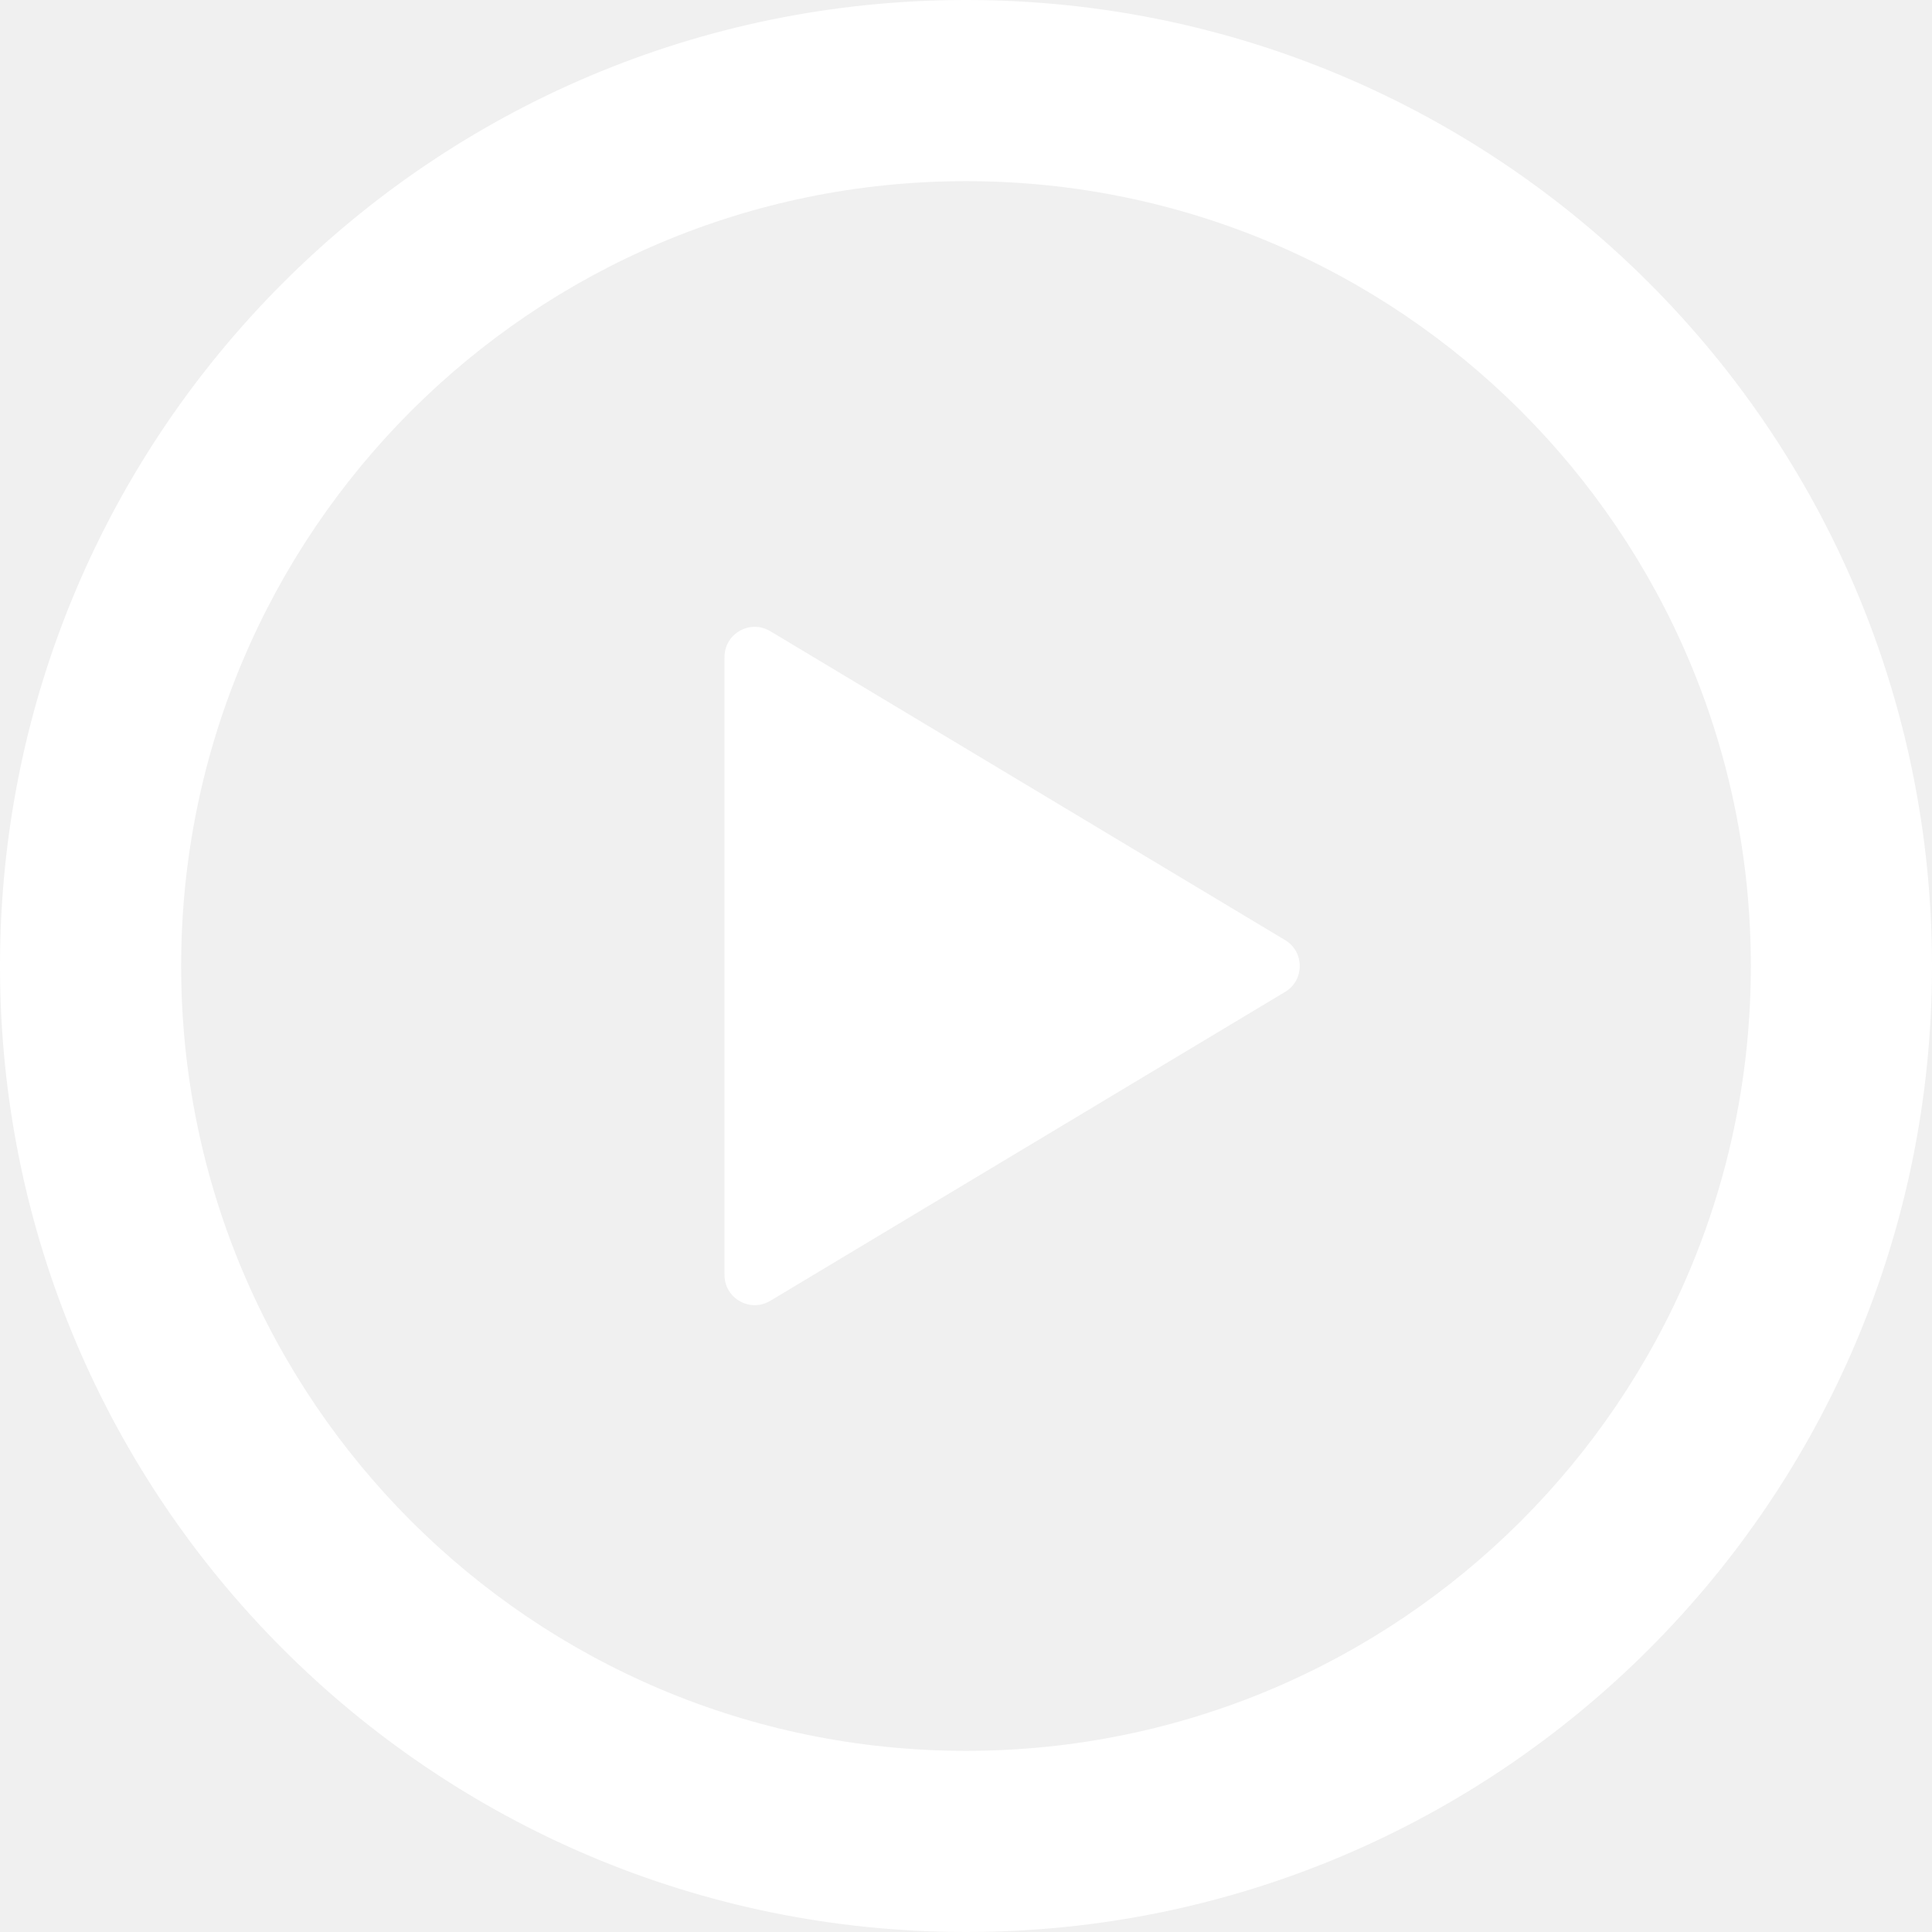
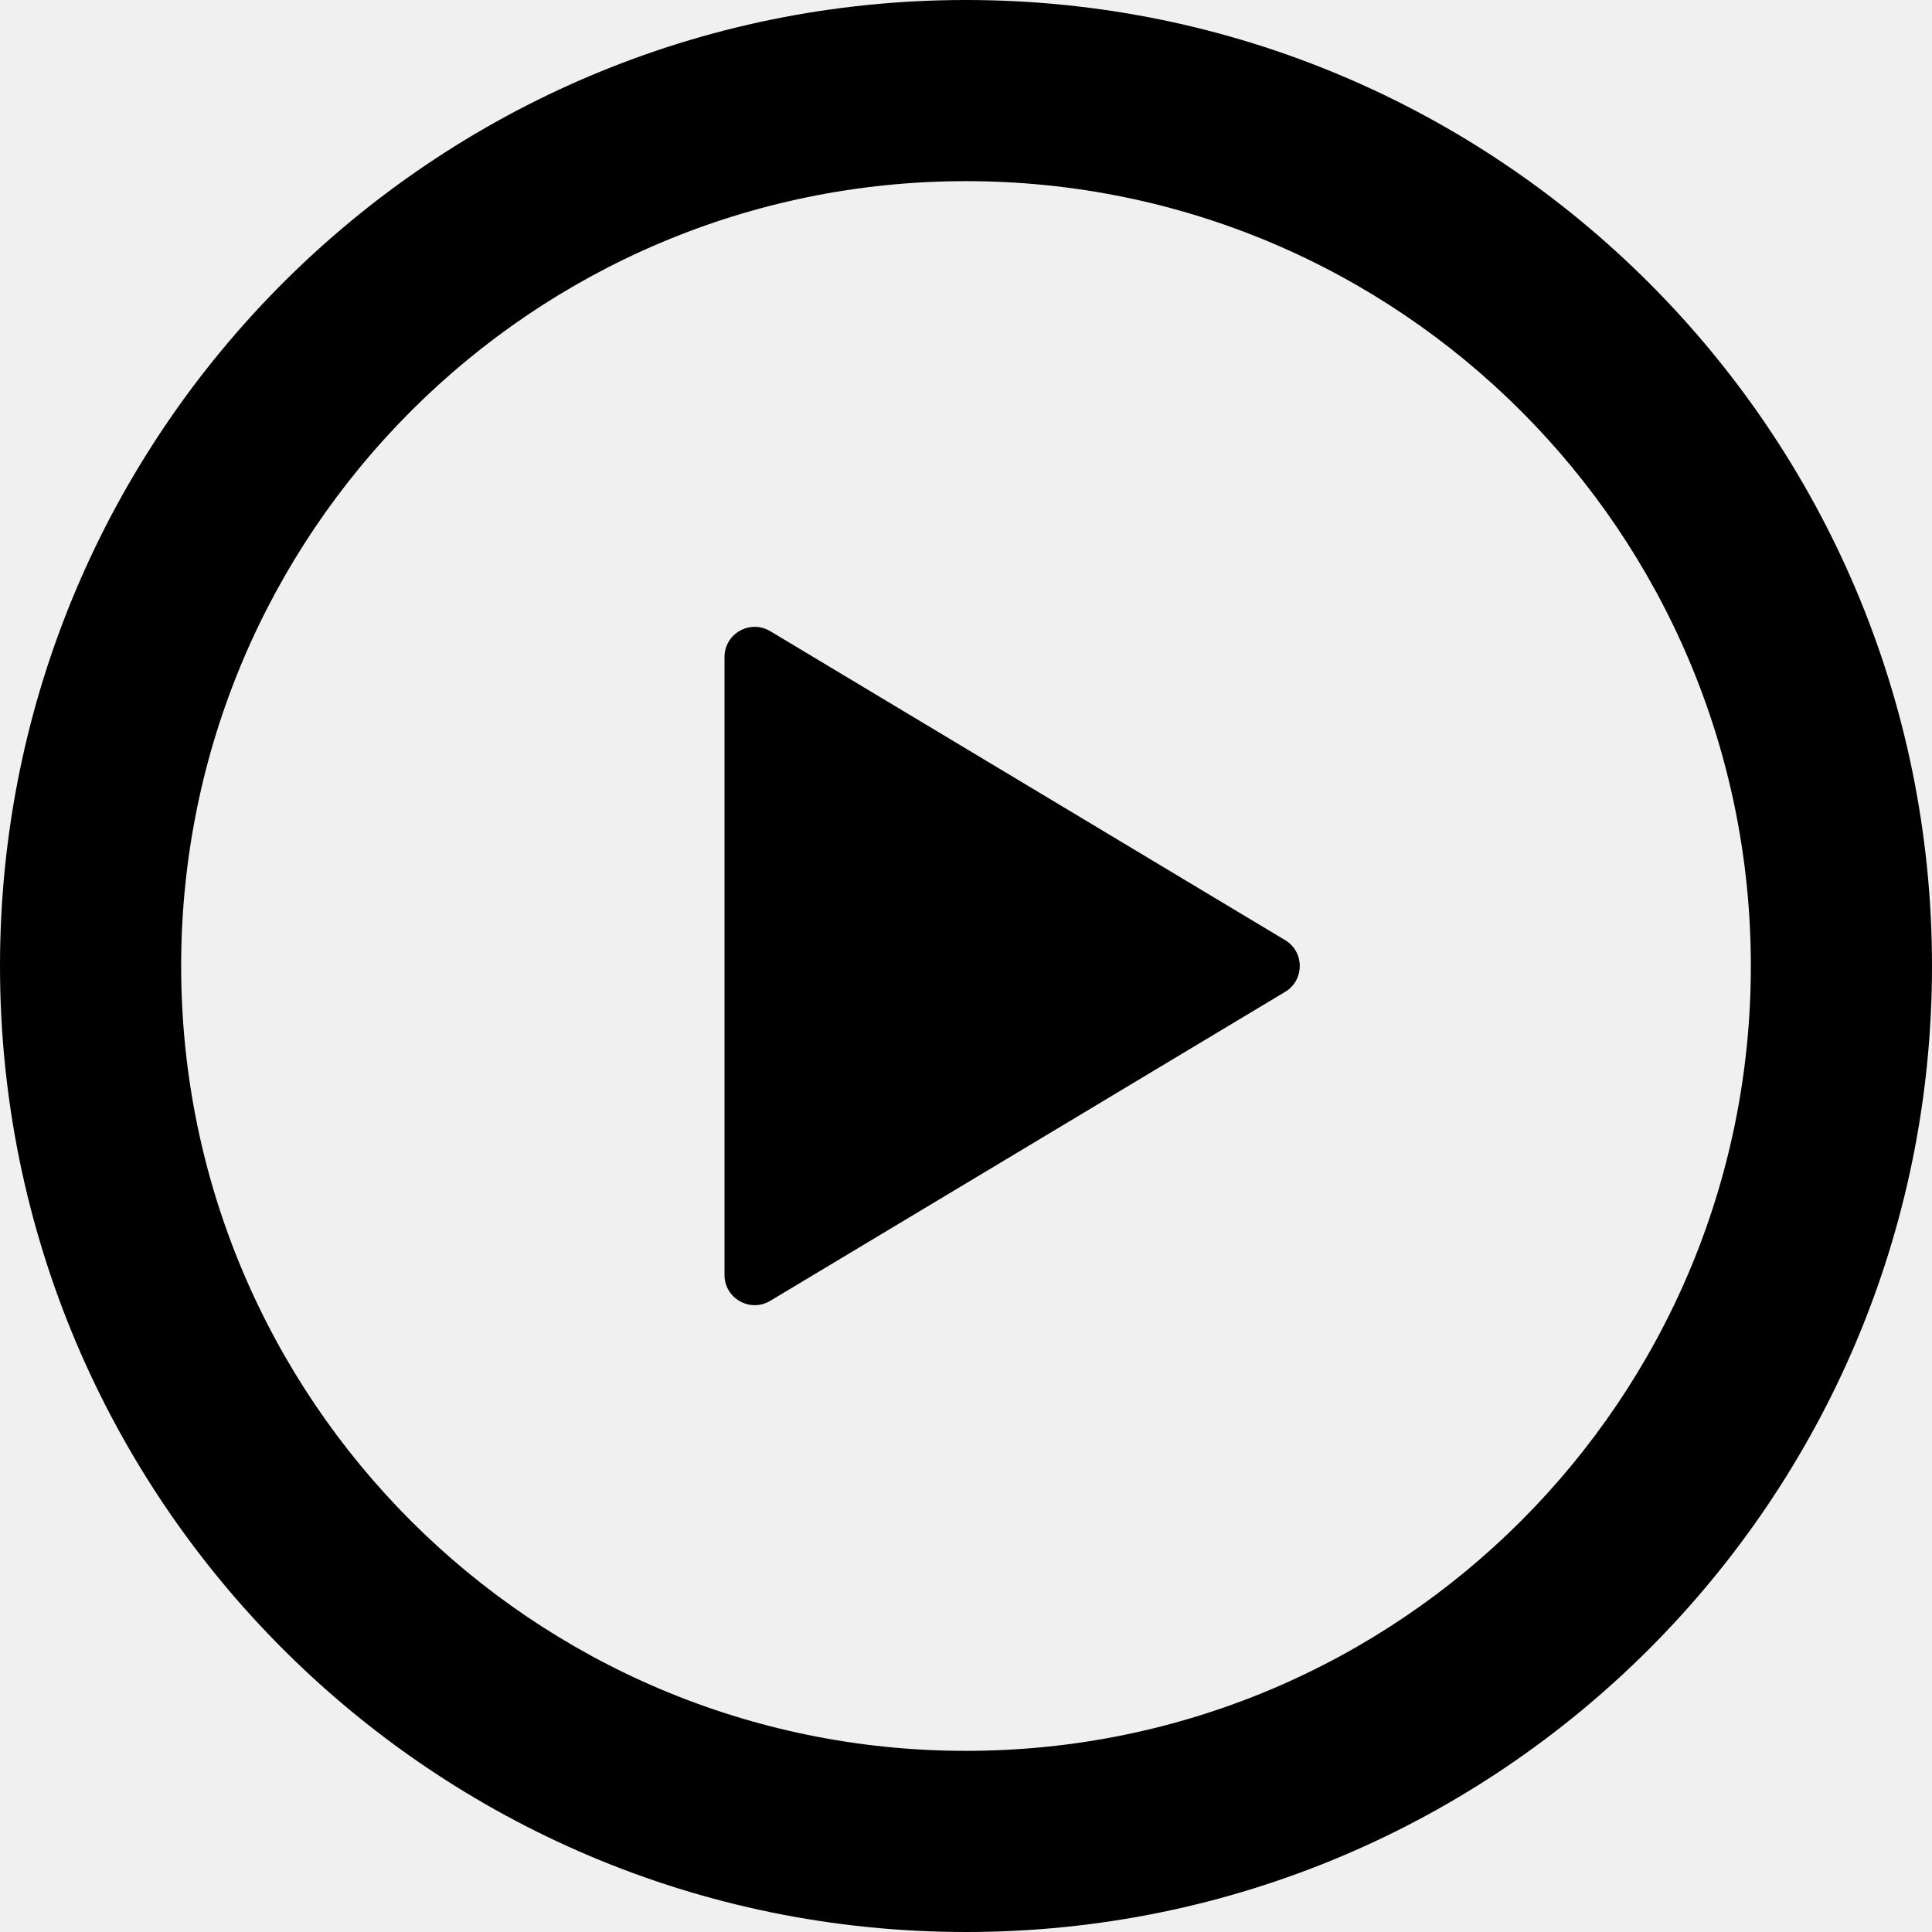
- <svg xmlns="http://www.w3.org/2000/svg" width="42" height="42" viewBox="0 0 42 42" fill="#fff">
-   <path clip-rule="evenodd" d="M3.938 21C3.938 11.577 11.577 3.938 21 3.938C30.424 3.938 38.062 11.577 38.062 21C38.062 30.424 30.424 38.062 21 38.062C11.577 38.062 3.938 30.424 3.938 21ZM21 0C9.402 0 0 9.402 0 21C0 32.598 9.402 42 21 42C32.598 42 42 32.598 42 21C42 9.402 32.598 0 21 0ZM16.744 13.721C16.306 13.459 15.75 13.774 15.75 14.284V27.716C15.75 28.226 16.306 28.541 16.744 28.279L27.937 21.563C28.362 21.308 28.362 20.692 27.937 20.437L16.744 13.721Z" fill="white" />
+ <svg xmlns="http://www.w3.org/2000/svg" width="42" height="42" viewBox="0 0 42 42" fill="#000">
+   <path clip-rule="evenodd" d="M3.938 21C3.938 11.577 11.577 3.938 21 3.938C30.424 3.938 38.062 11.577 38.062 21C38.062 30.424 30.424 38.062 21 38.062C11.577 38.062 3.938 30.424 3.938 21ZM21 0C9.402 0 0 9.402 0 21C0 32.598 9.402 42 21 42C32.598 42 42 32.598 42 21C42 9.402 32.598 0 21 0ZM16.744 13.721C16.306 13.459 15.75 13.774 15.75 14.284V27.716C15.75 28.226 16.306 28.541 16.744 28.279L27.937 21.563C28.362 21.308 28.362 20.692 27.937 20.437L16.744 13.721Z" fill="black" />
</svg>
